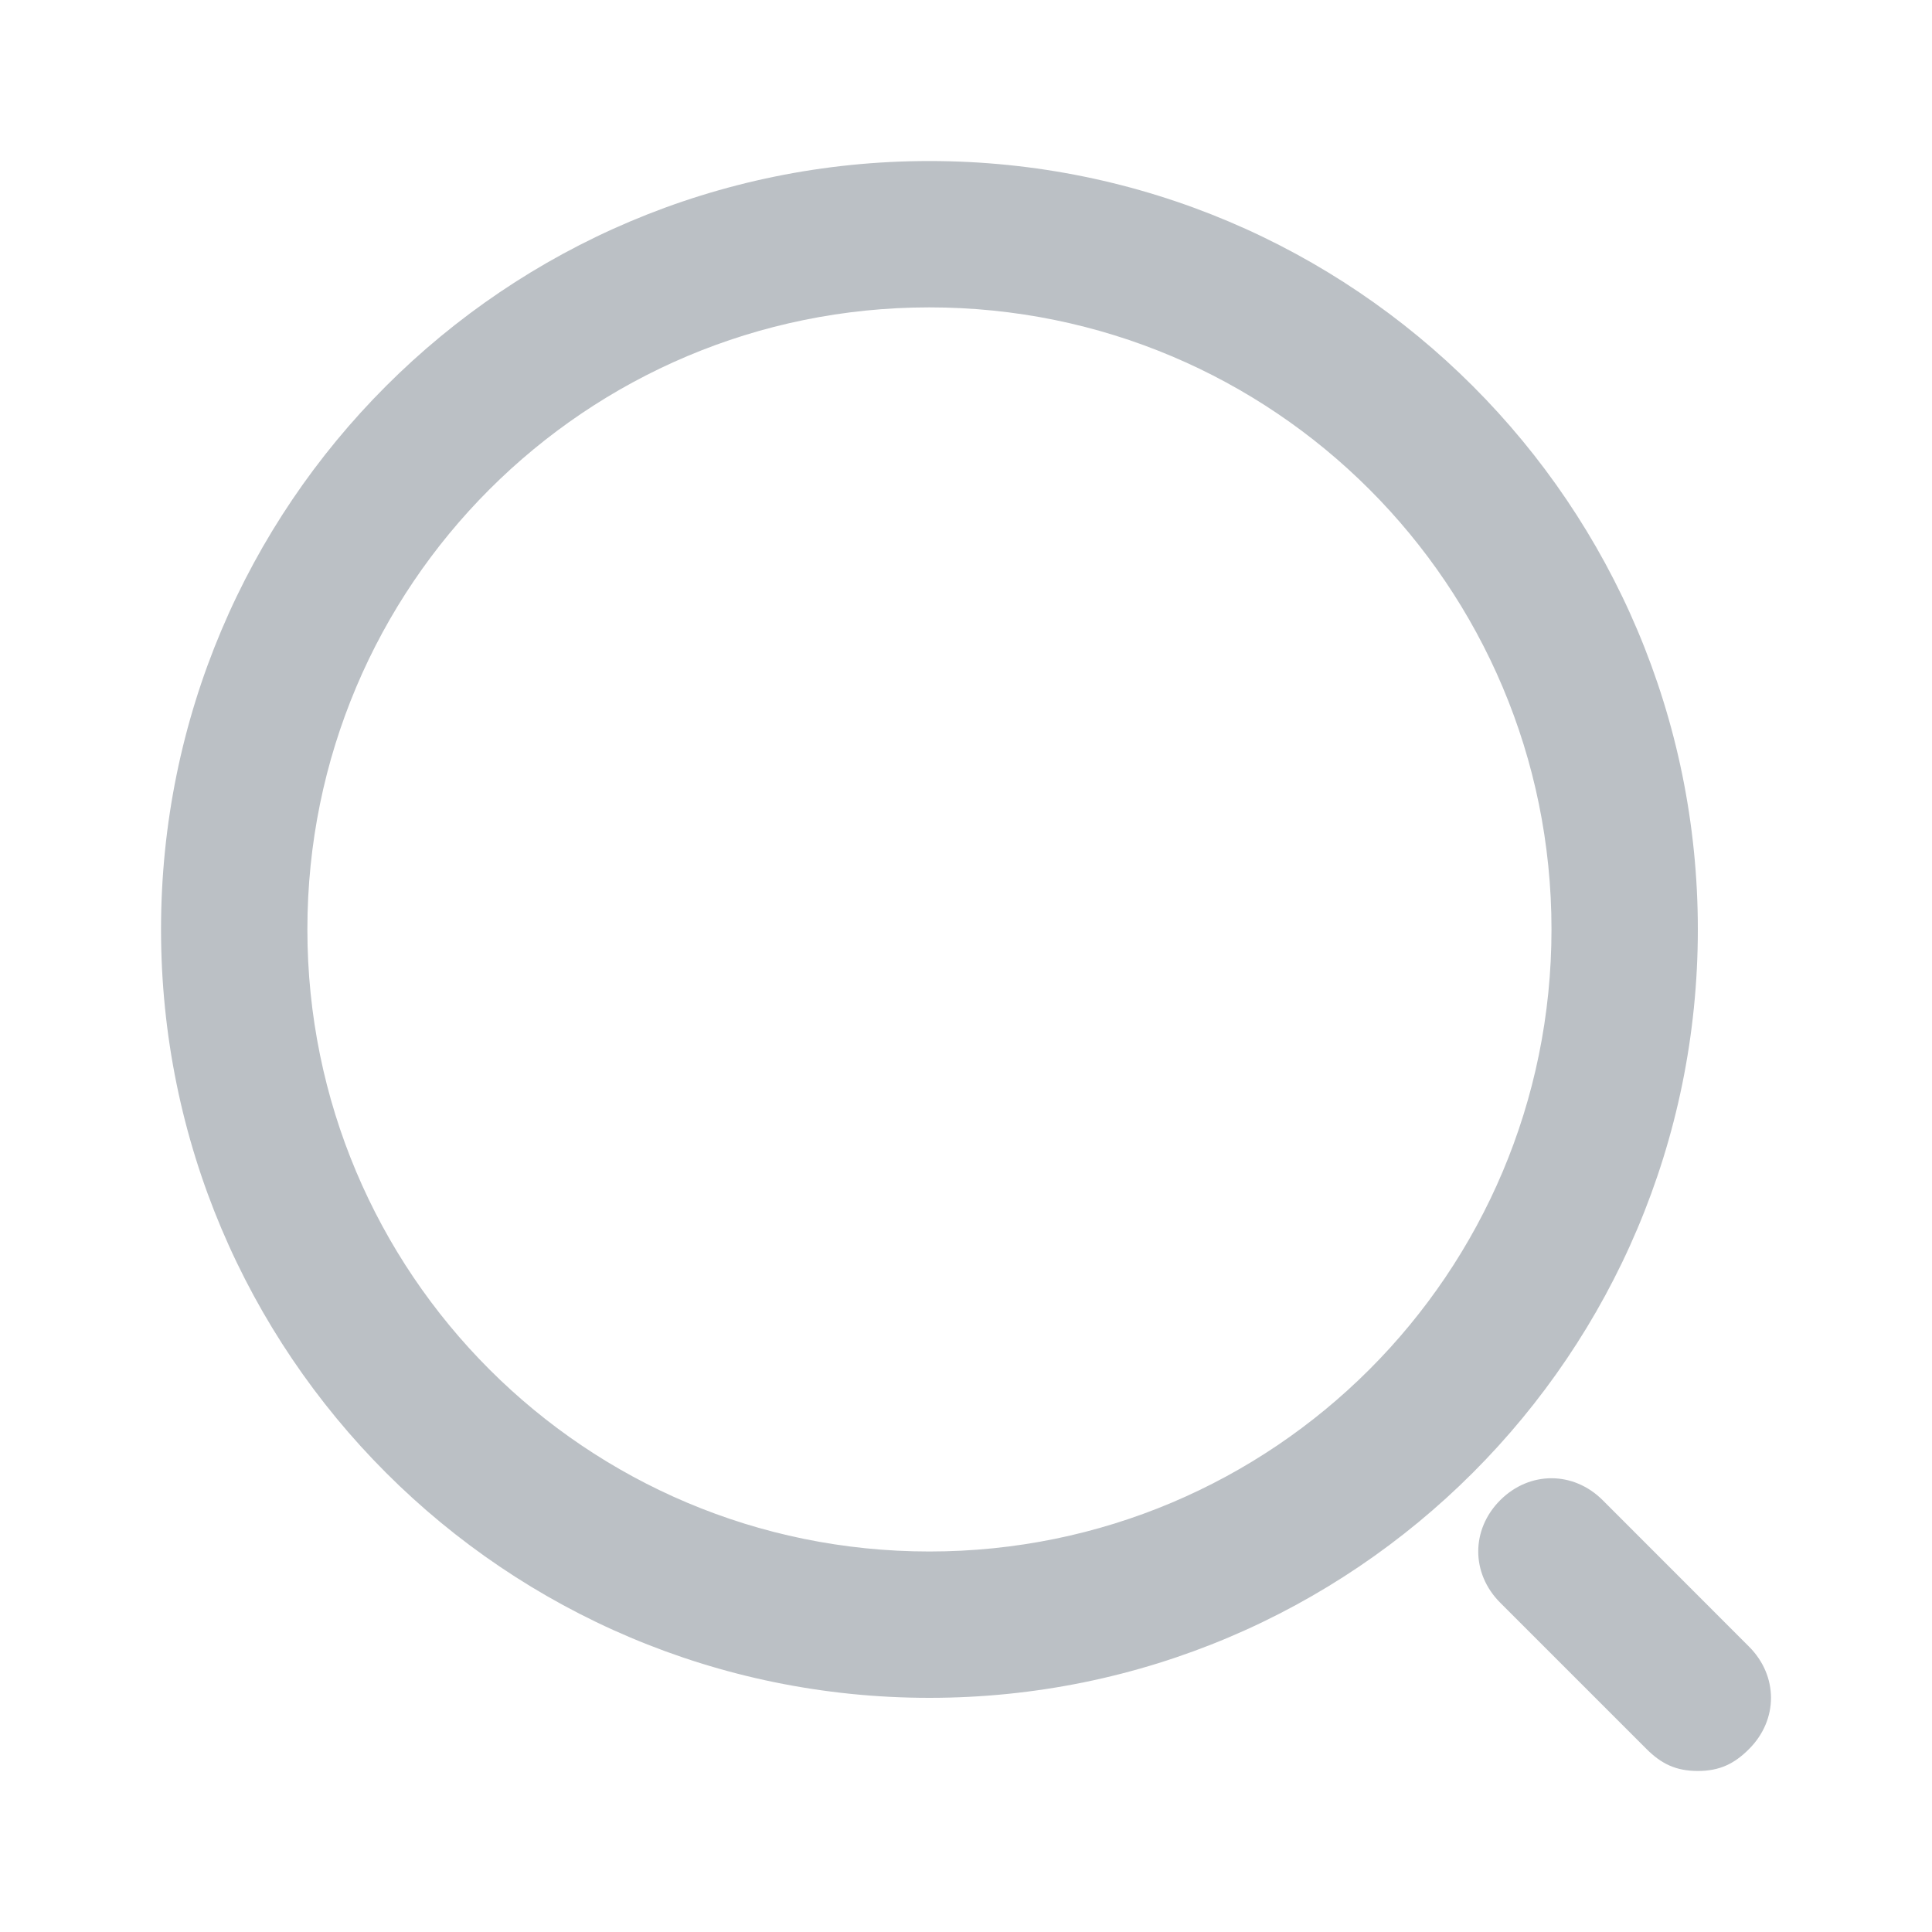
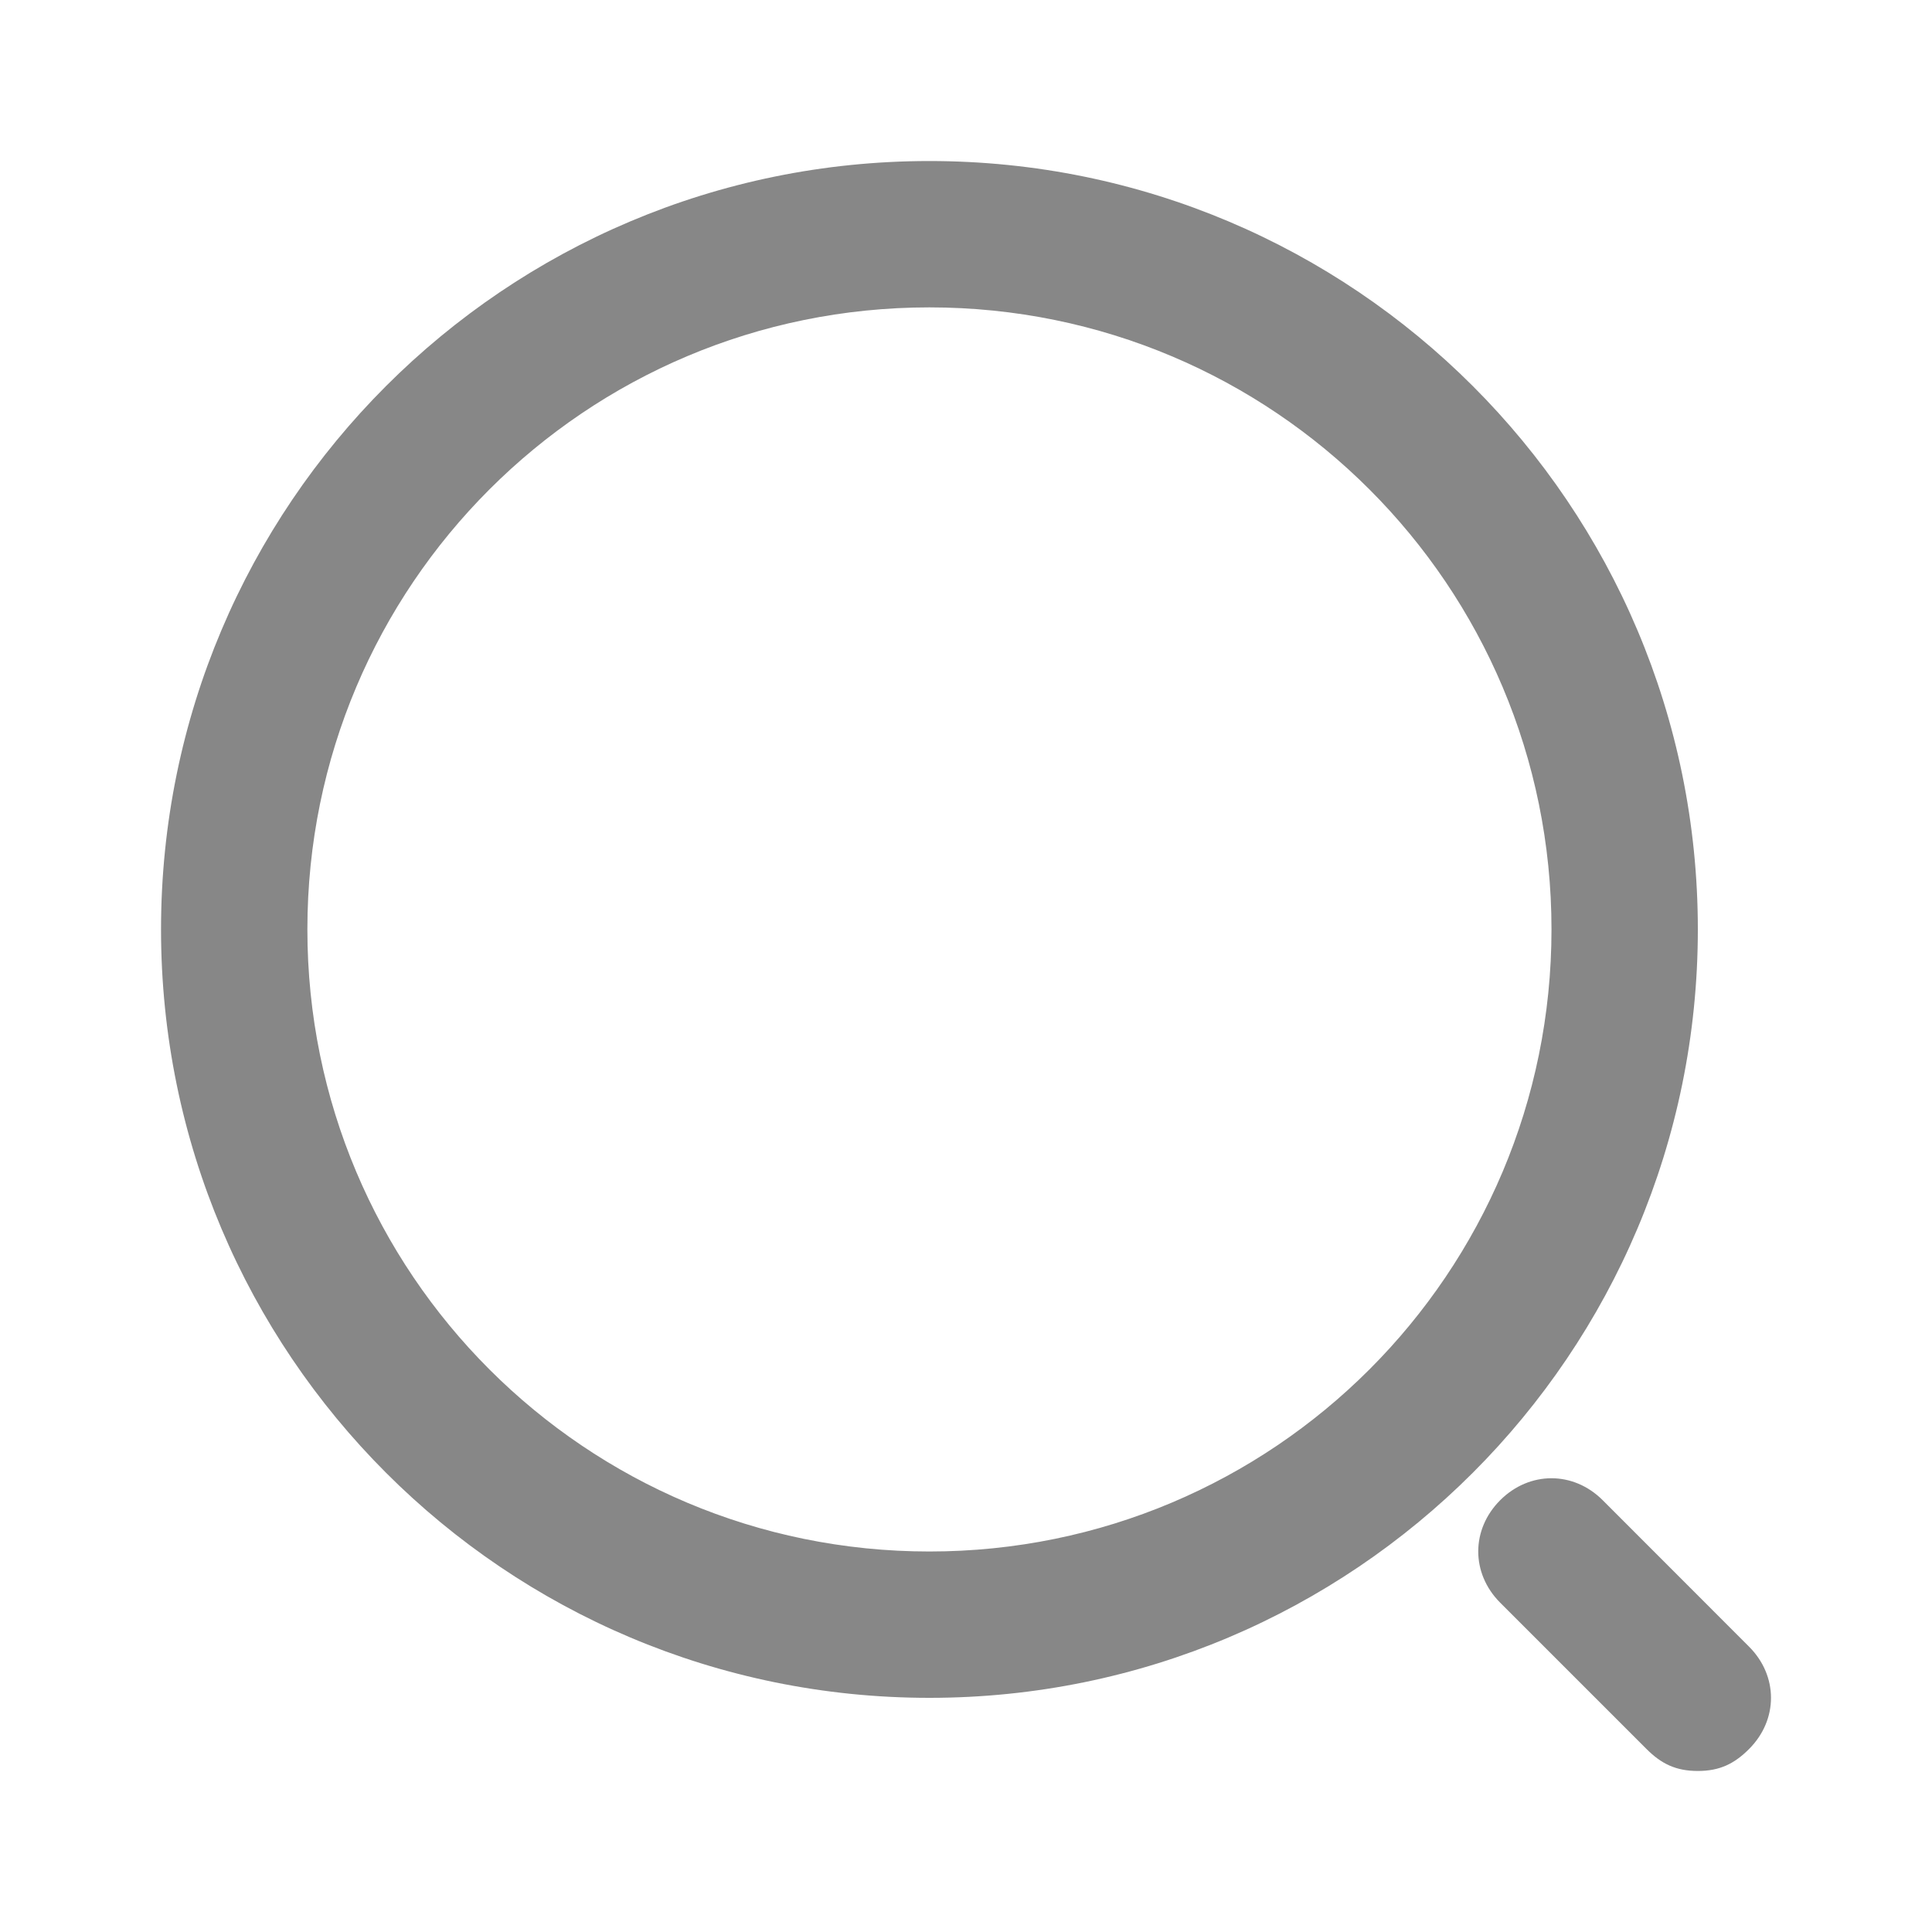
- <svg xmlns="http://www.w3.org/2000/svg" width="20" height="20" viewBox="0 0 20 20" fill="none">
-   <path d="M17.576 18.333C17.348 18.333 17.197 18.258 17.045 18.106L15.53 16.591C15.227 16.288 15.227 15.833 15.53 15.53C15.833 15.227 16.288 15.227 16.591 15.53L18.106 17.046C18.409 17.349 18.409 17.803 18.106 18.106C17.954 18.258 17.803 18.333 17.576 18.333ZM9.621 17.576C5.227 17.576 1.667 14.015 1.667 9.621C1.667 5.227 5.227 1.667 9.621 1.667C14.015 1.667 17.576 5.227 17.576 9.621C17.576 14.015 14.015 17.576 9.621 17.576ZM9.621 3.182C6.061 3.182 3.182 6.061 3.182 9.621C3.182 13.182 6.061 16.061 9.621 16.061C13.182 16.061 16.061 13.182 16.061 9.621C16.061 6.061 13.182 3.182 9.621 3.182Z" fill="#BBC0C5" />
+ <svg xmlns="http://www.w3.org/2000/svg" width="20" height="20" viewBox="0 0 20 20" fill="#878787">
+   <path d="M17.576 18.333C17.348 18.333 17.197 18.258 17.045 18.106L15.53 16.591C15.227 16.288 15.227 15.833 15.53 15.53C15.833 15.227 16.288 15.227 16.591 15.53L18.106 17.046C18.409 17.349 18.409 17.803 18.106 18.106C17.954 18.258 17.803 18.333 17.576 18.333ZM9.621 17.576C5.227 17.576 1.667 14.015 1.667 9.621C1.667 5.227 5.227 1.667 9.621 1.667C14.015 1.667 17.576 5.227 17.576 9.621C17.576 14.015 14.015 17.576 9.621 17.576ZM9.621 3.182C6.061 3.182 3.182 6.061 3.182 9.621C3.182 13.182 6.061 16.061 9.621 16.061C13.182 16.061 16.061 13.182 16.061 9.621C16.061 6.061 13.182 3.182 9.621 3.182Z" />
</svg>
